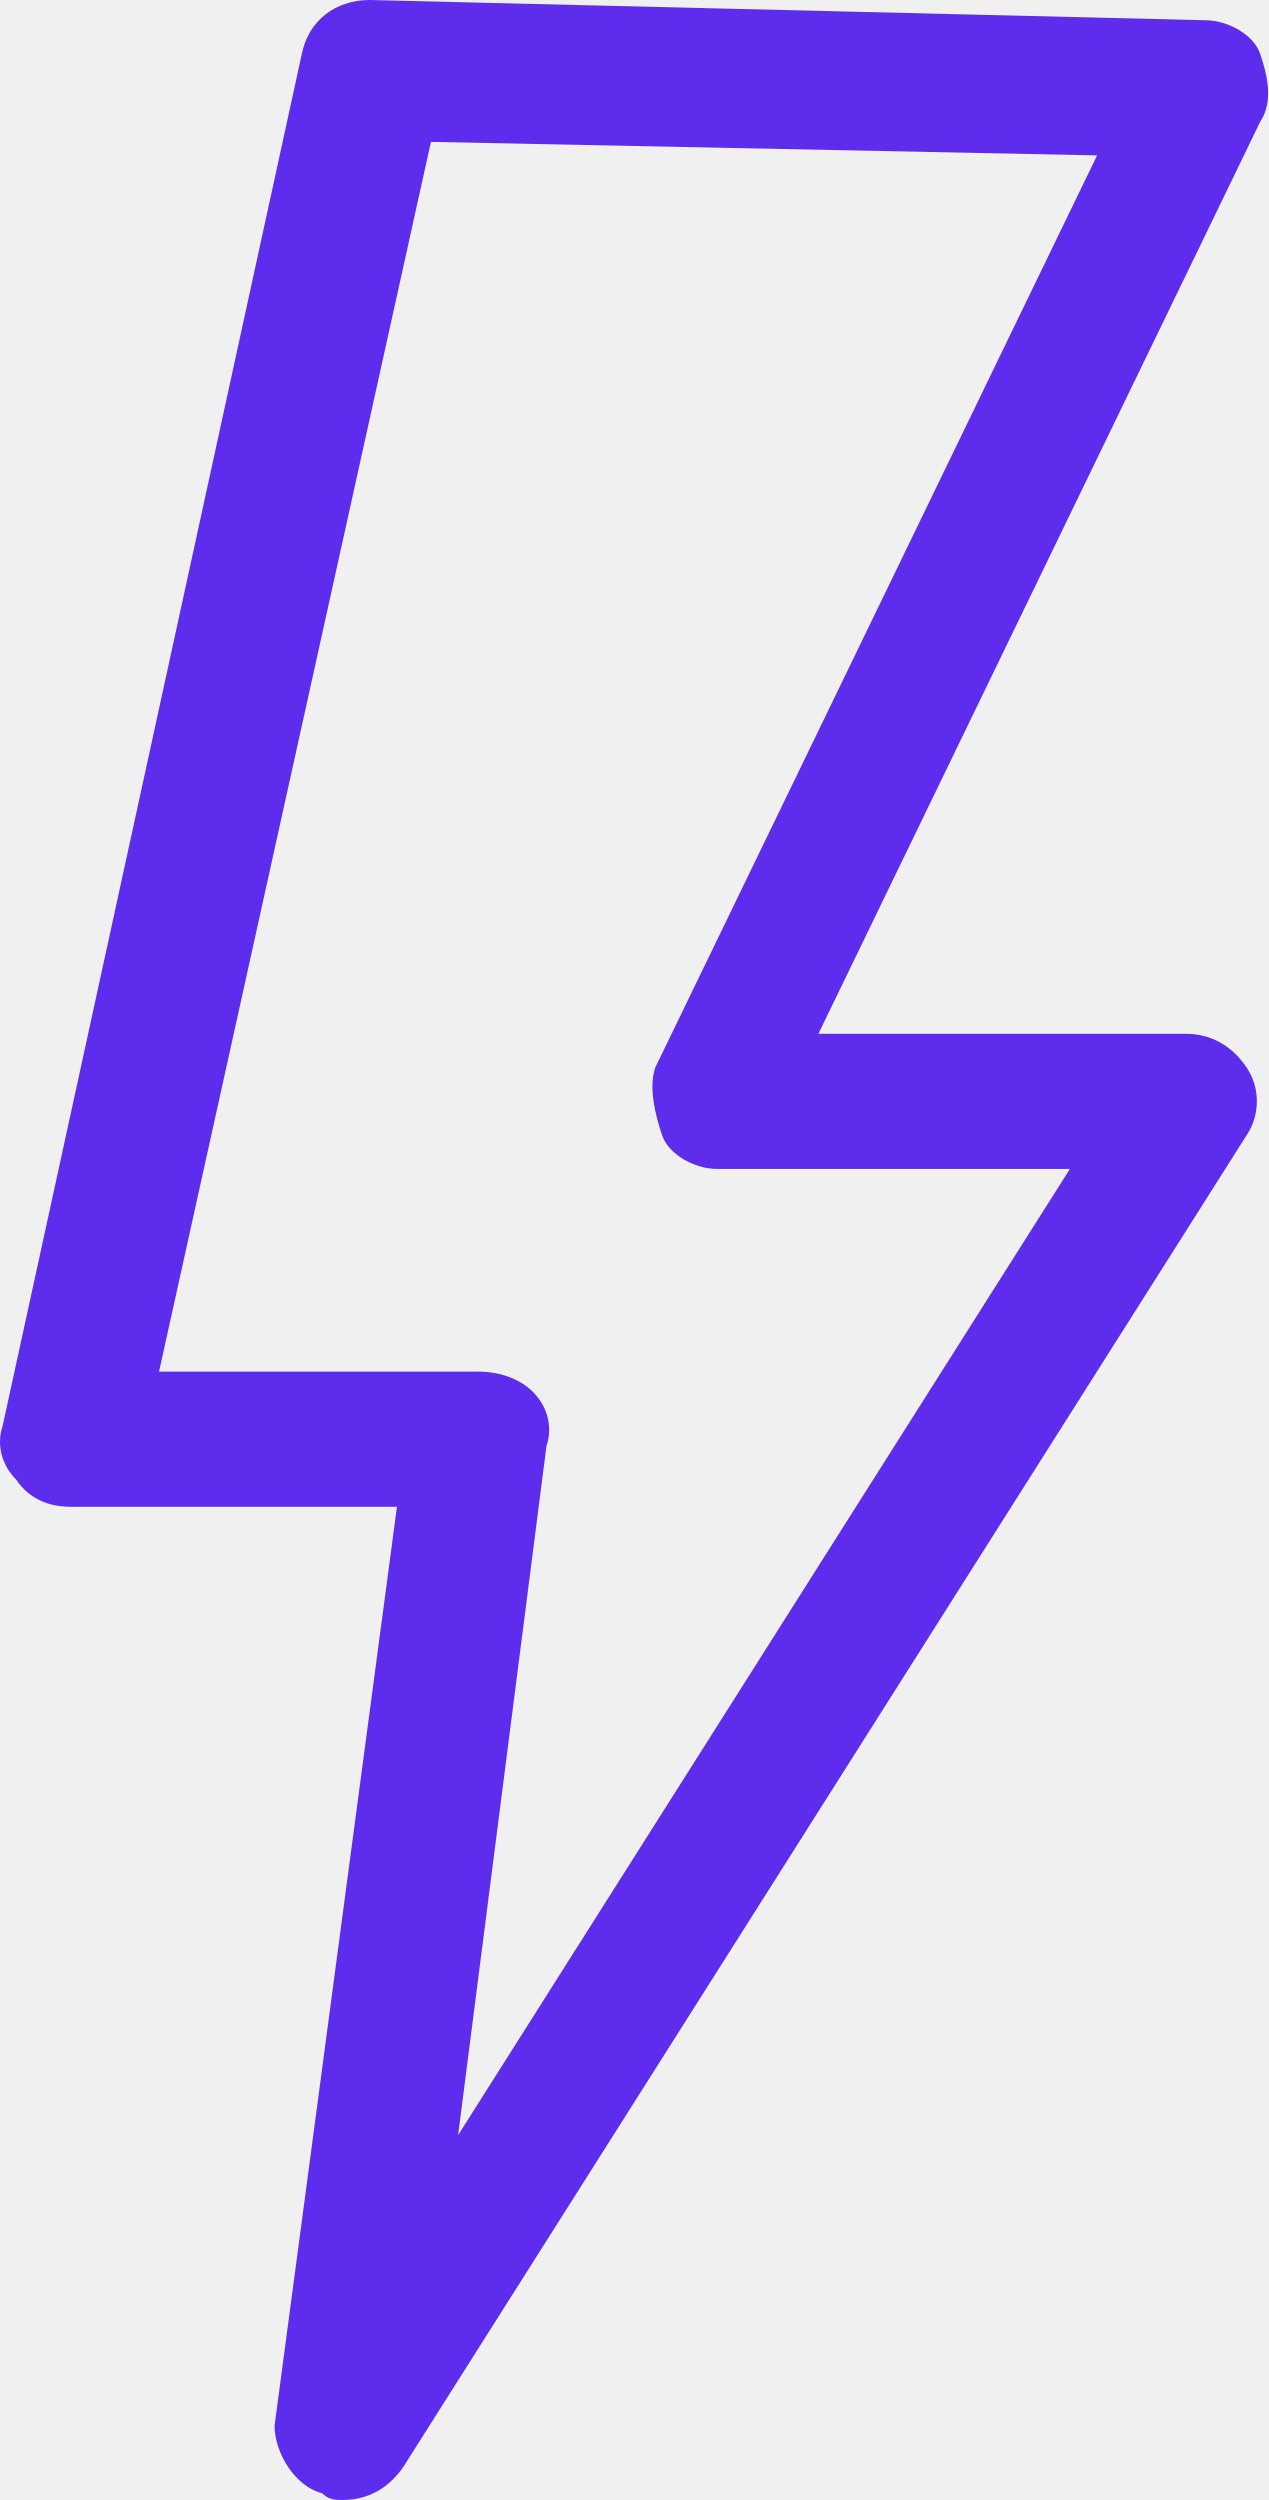
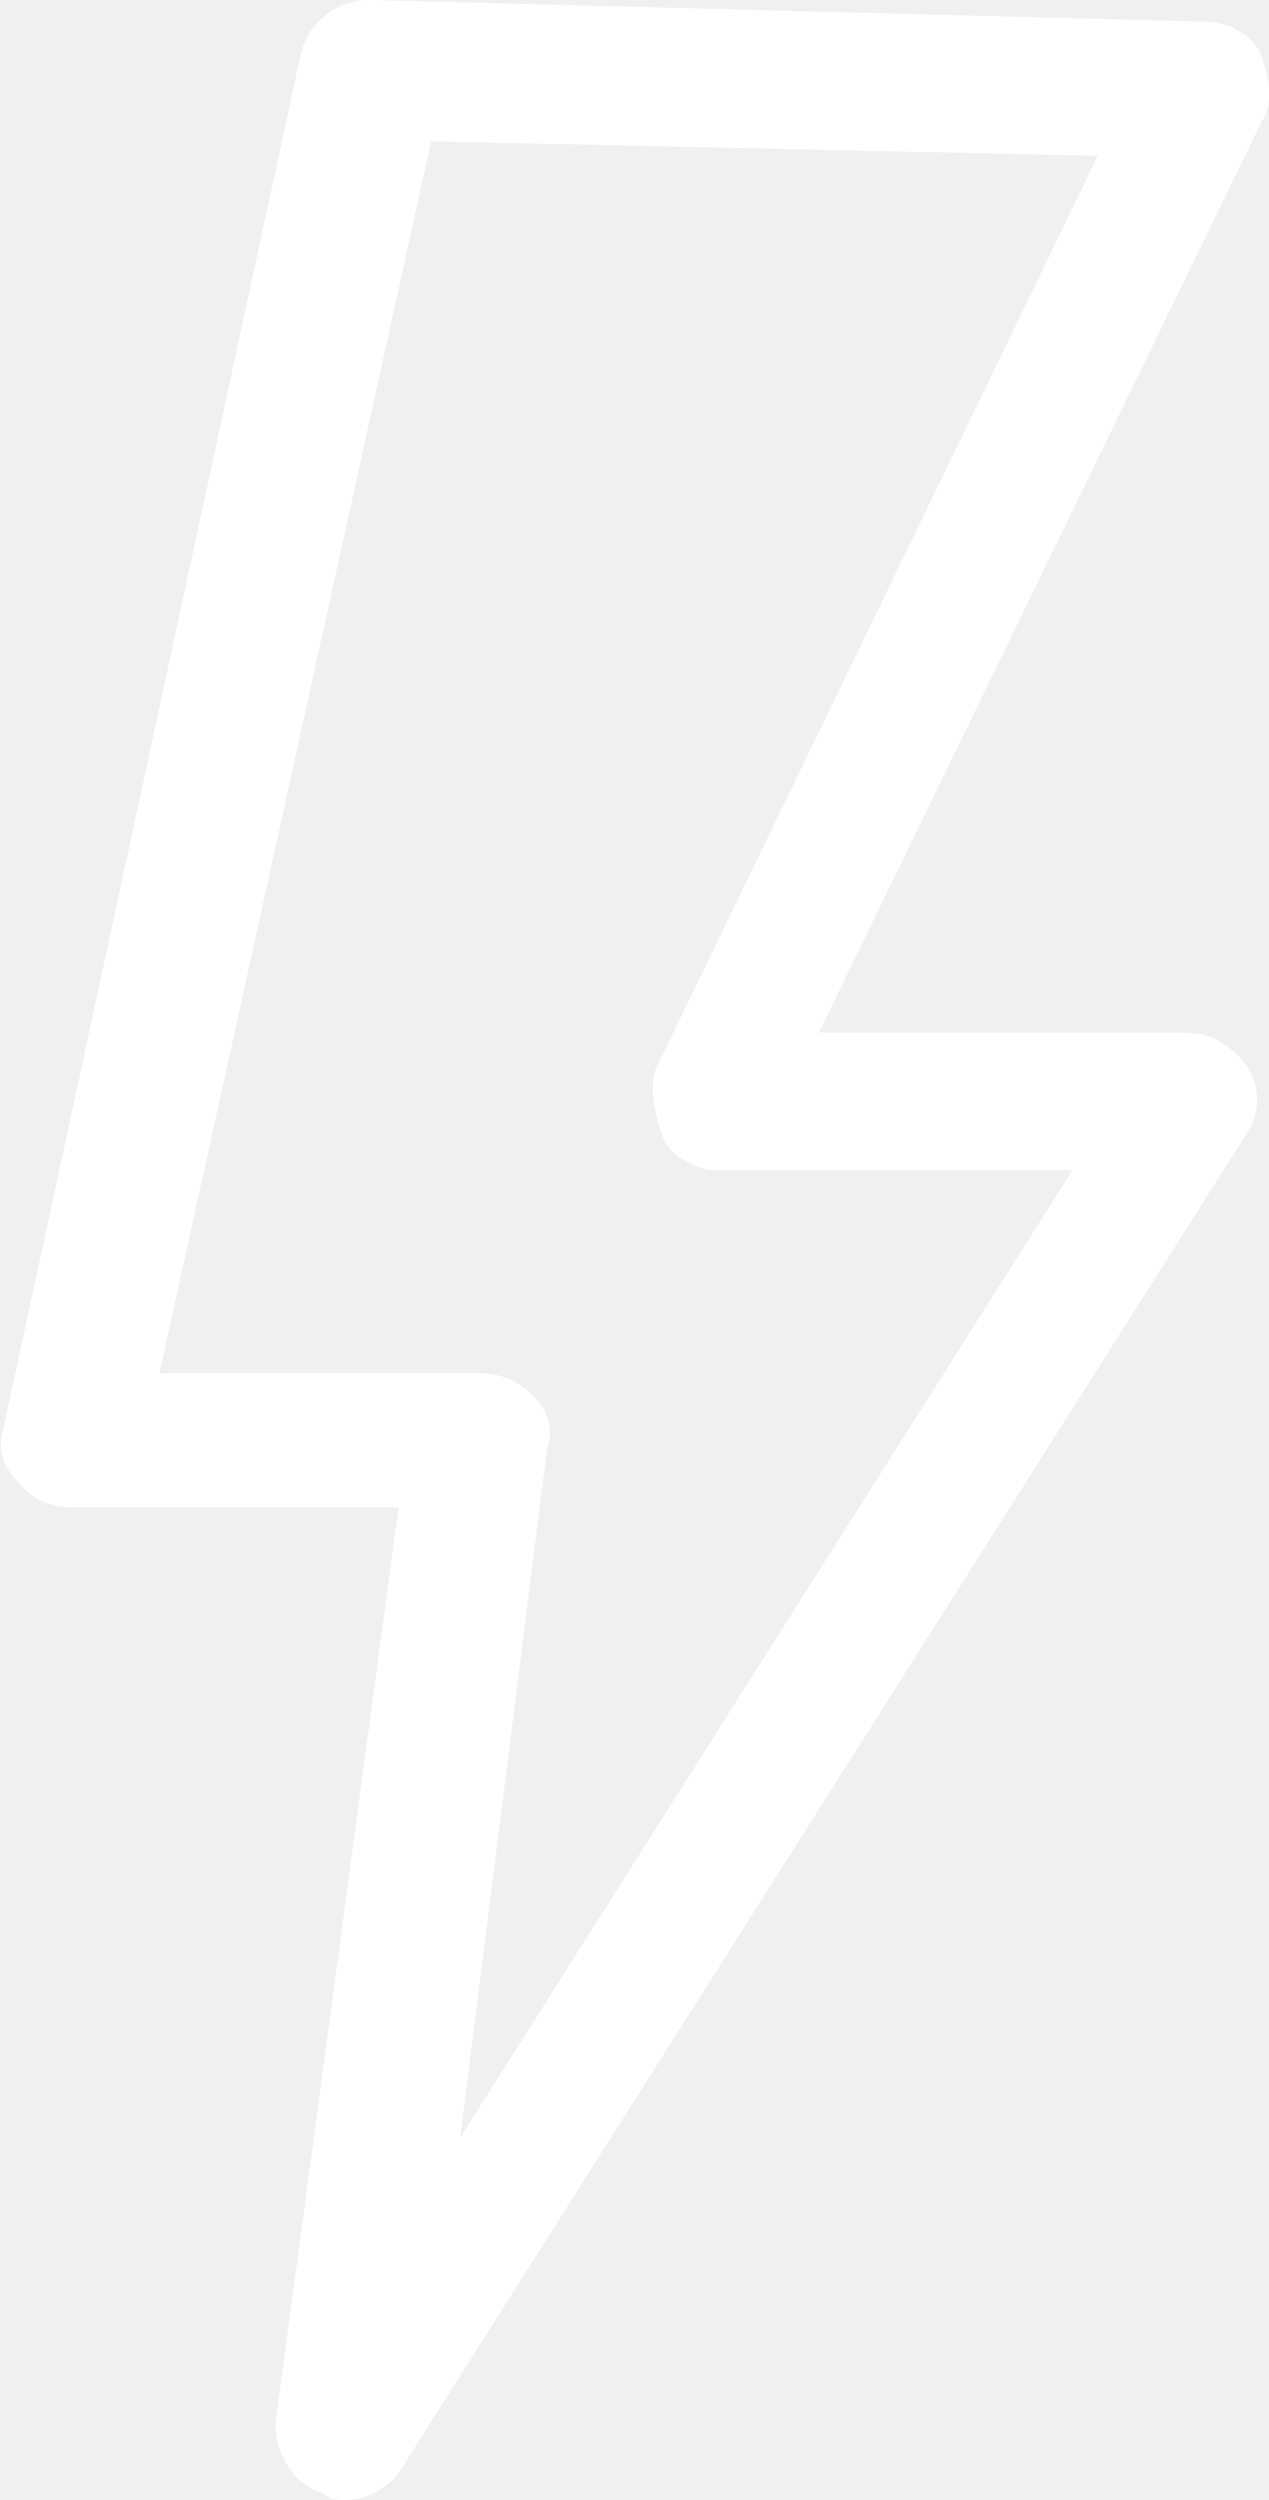
- <svg xmlns="http://www.w3.org/2000/svg" width="35" height="69" viewBox="0 0 35 69" fill="none">
-   <path d="M9.455 69C9.267 69 9.079 69 8.892 68.814C8.141 68.627 7.578 67.695 7.578 66.949L10.956 41.587H1.95C1.387 41.587 0.824 41.4 0.449 40.84C0.074 40.468 -0.114 39.908 0.074 39.349L8.329 1.492C8.517 0.559 9.267 0 10.205 0L33.282 0.559C33.845 0.559 34.596 0.932 34.783 1.492C34.971 2.051 35.159 2.797 34.783 3.357L22.588 28.532H32.719C33.47 28.532 34.033 28.905 34.408 29.465C34.783 30.024 34.783 30.77 34.408 31.33L11.143 68.068C10.768 68.627 10.205 69 9.455 69ZM4.389 37.857H13.207C13.77 37.857 14.333 38.043 14.708 38.416C15.083 38.789 15.271 39.349 15.083 39.908L12.644 58.93L29.53 32.262H19.774C19.211 32.262 18.46 31.889 18.273 31.33C18.085 30.77 17.898 30.024 18.085 29.465L30.28 4.289L11.894 3.916L4.389 37.857Z" fill="#5e2ced" />
+ <svg xmlns="http://www.w3.org/2000/svg" version="1.1" id="Слой_1" x="0px" y="0px" viewBox="0 0 35 69" style="enable-background:new 0 0 35 69;" xml:space="preserve">
+   <style type="text/css">
+ 	.st0{fill:#FFFFFF;}
+ </style>
+   <path class="st0" d="M9.5,69c-0.2,0-0.4,0-0.6-0.2c-0.8-0.2-1.3-1.1-1.3-1.9L11,41.6h-9c-0.6,0-1.1-0.2-1.5-0.7  c-0.4-0.4-0.6-0.9-0.4-1.5L8.3,1.5C8.5,0.6,9.3,0,10.2,0l23.1,0.6c0.6,0,1.3,0.4,1.5,0.9c0.2,0.6,0.4,1.3,0,1.9L22.6,28.5h10.1  c0.8,0,1.3,0.4,1.7,0.9c0.4,0.6,0.4,1.3,0,1.9L11.1,68.1C10.8,68.6,10.2,69,9.5,69z M4.4,37.9h8.8c0.6,0,1.1,0.2,1.5,0.6  c0.4,0.4,0.6,0.9,0.4,1.5l-2.4,19l16.9-26.7h-9.8c-0.6,0-1.3-0.4-1.5-0.9c-0.2-0.6-0.4-1.3-0.2-1.9L30.3,4.3L11.9,3.9L4.4,37.9z" />
</svg>
